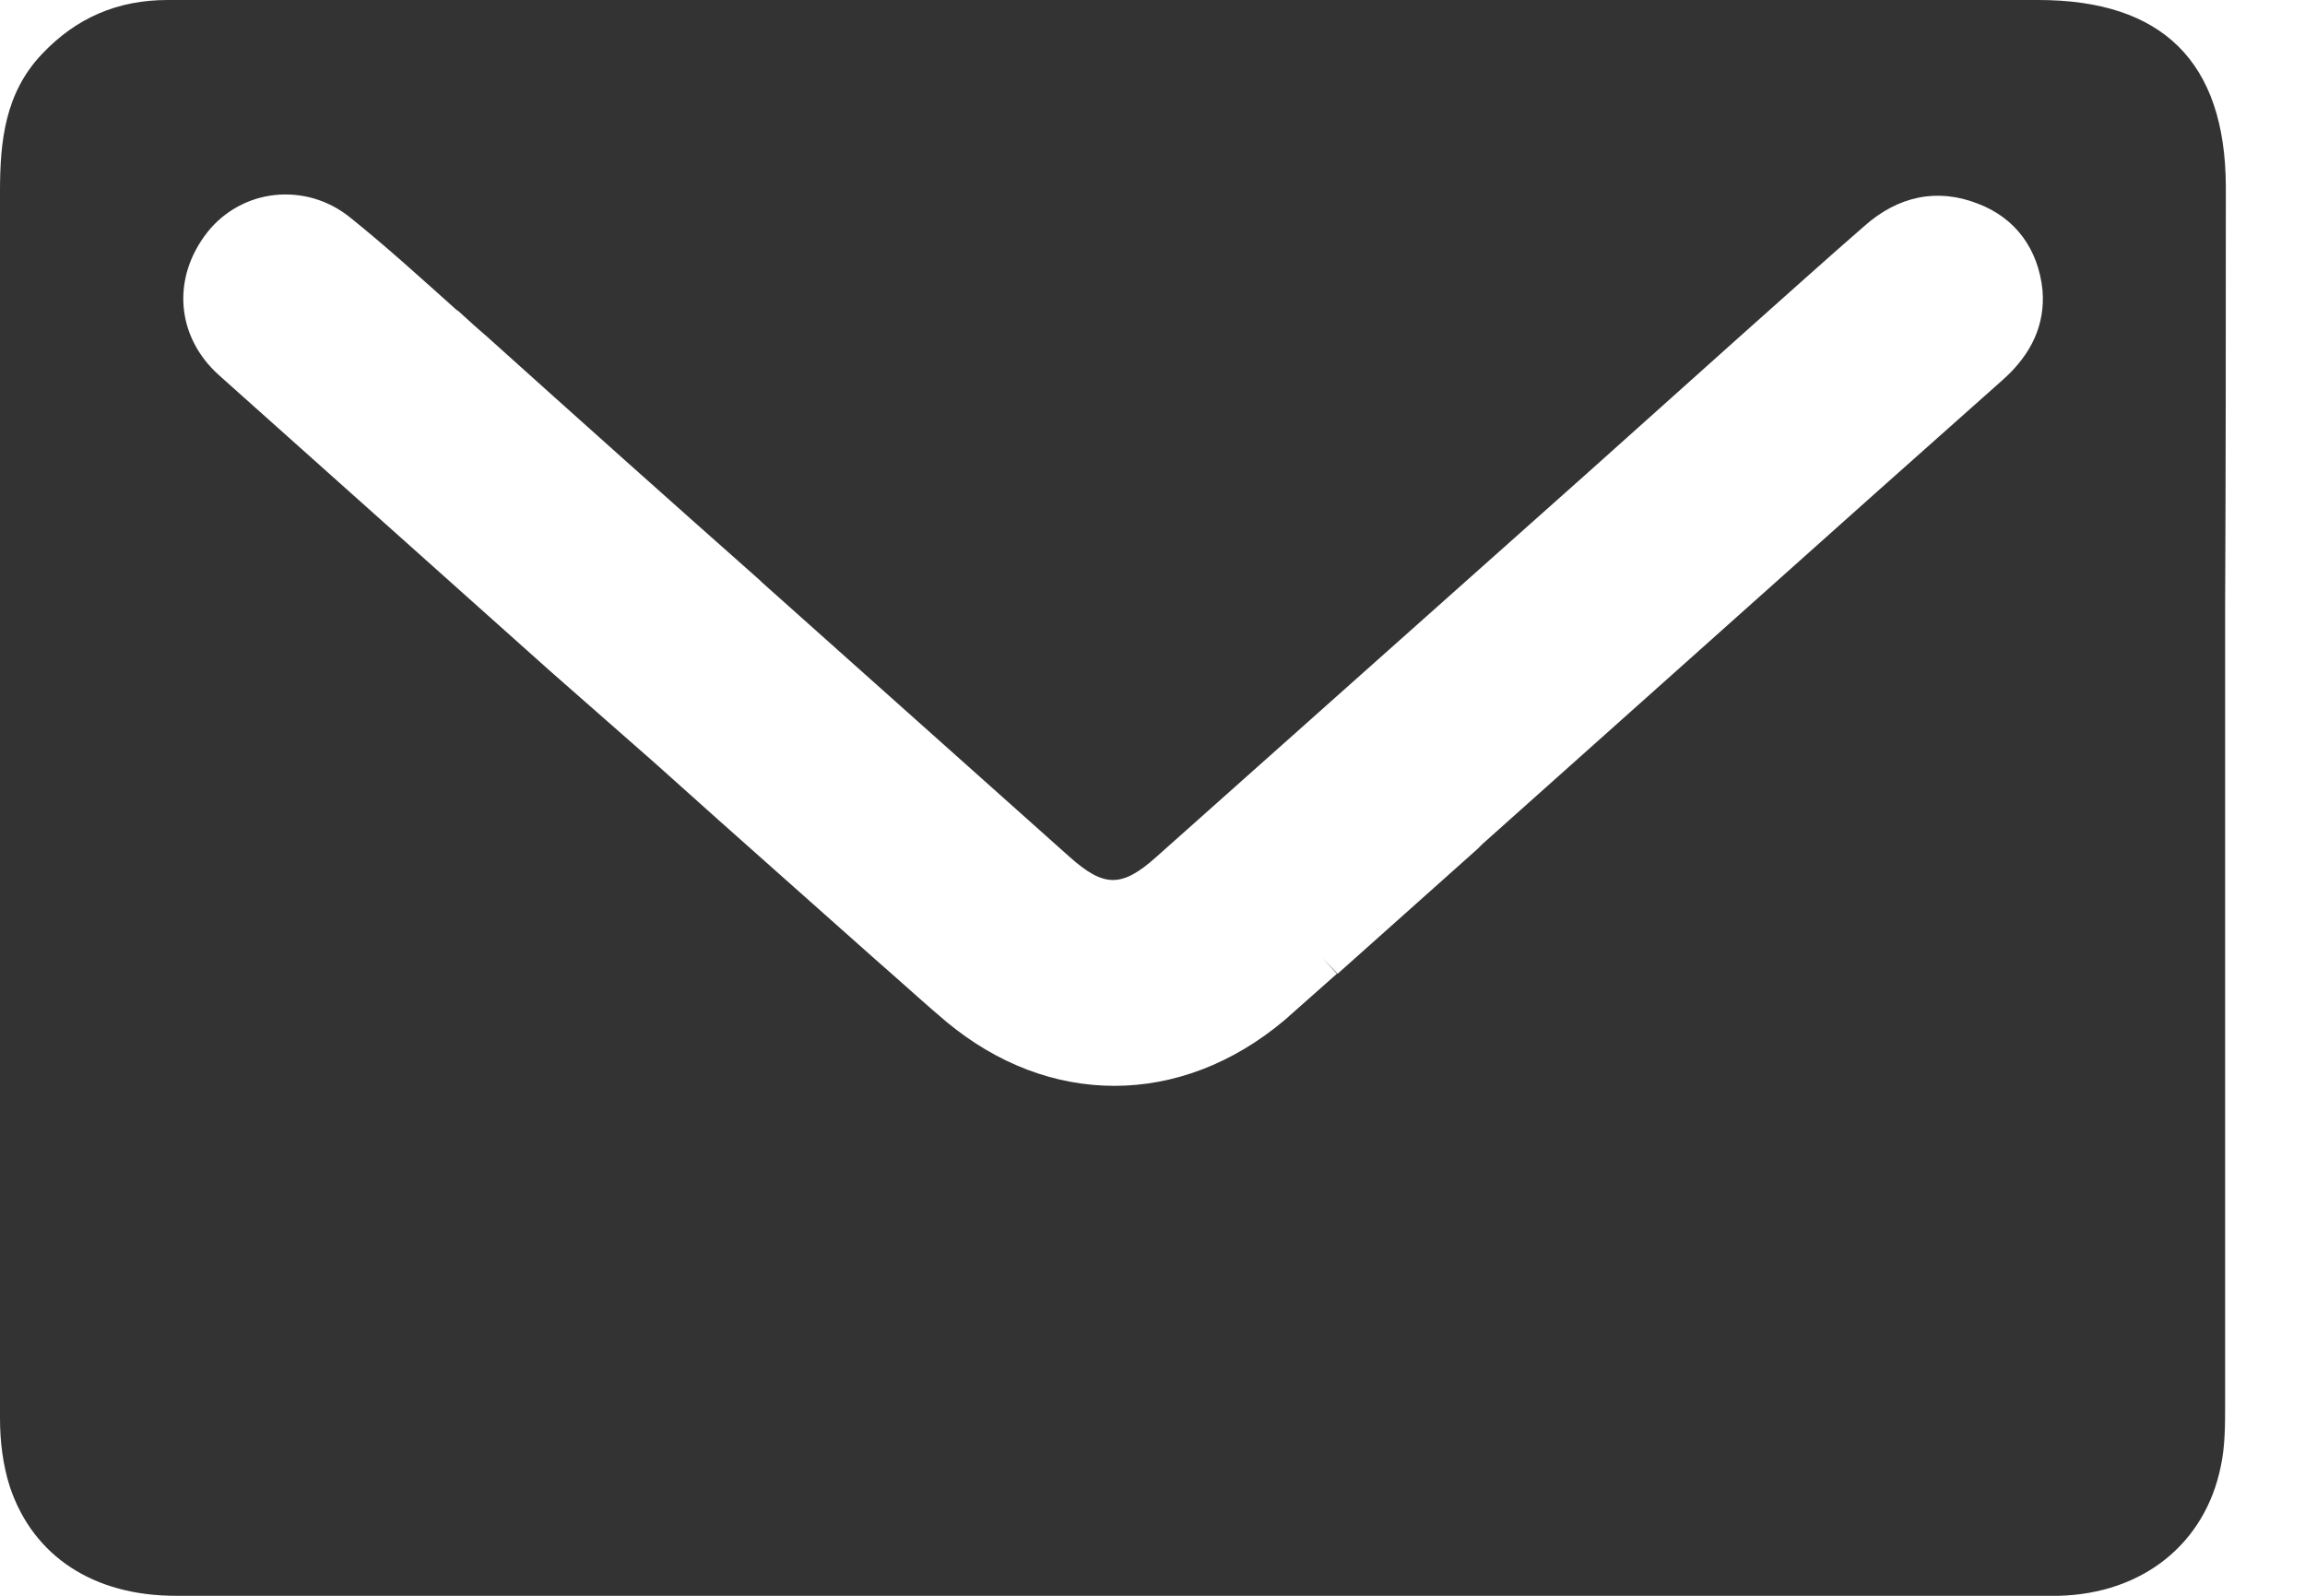
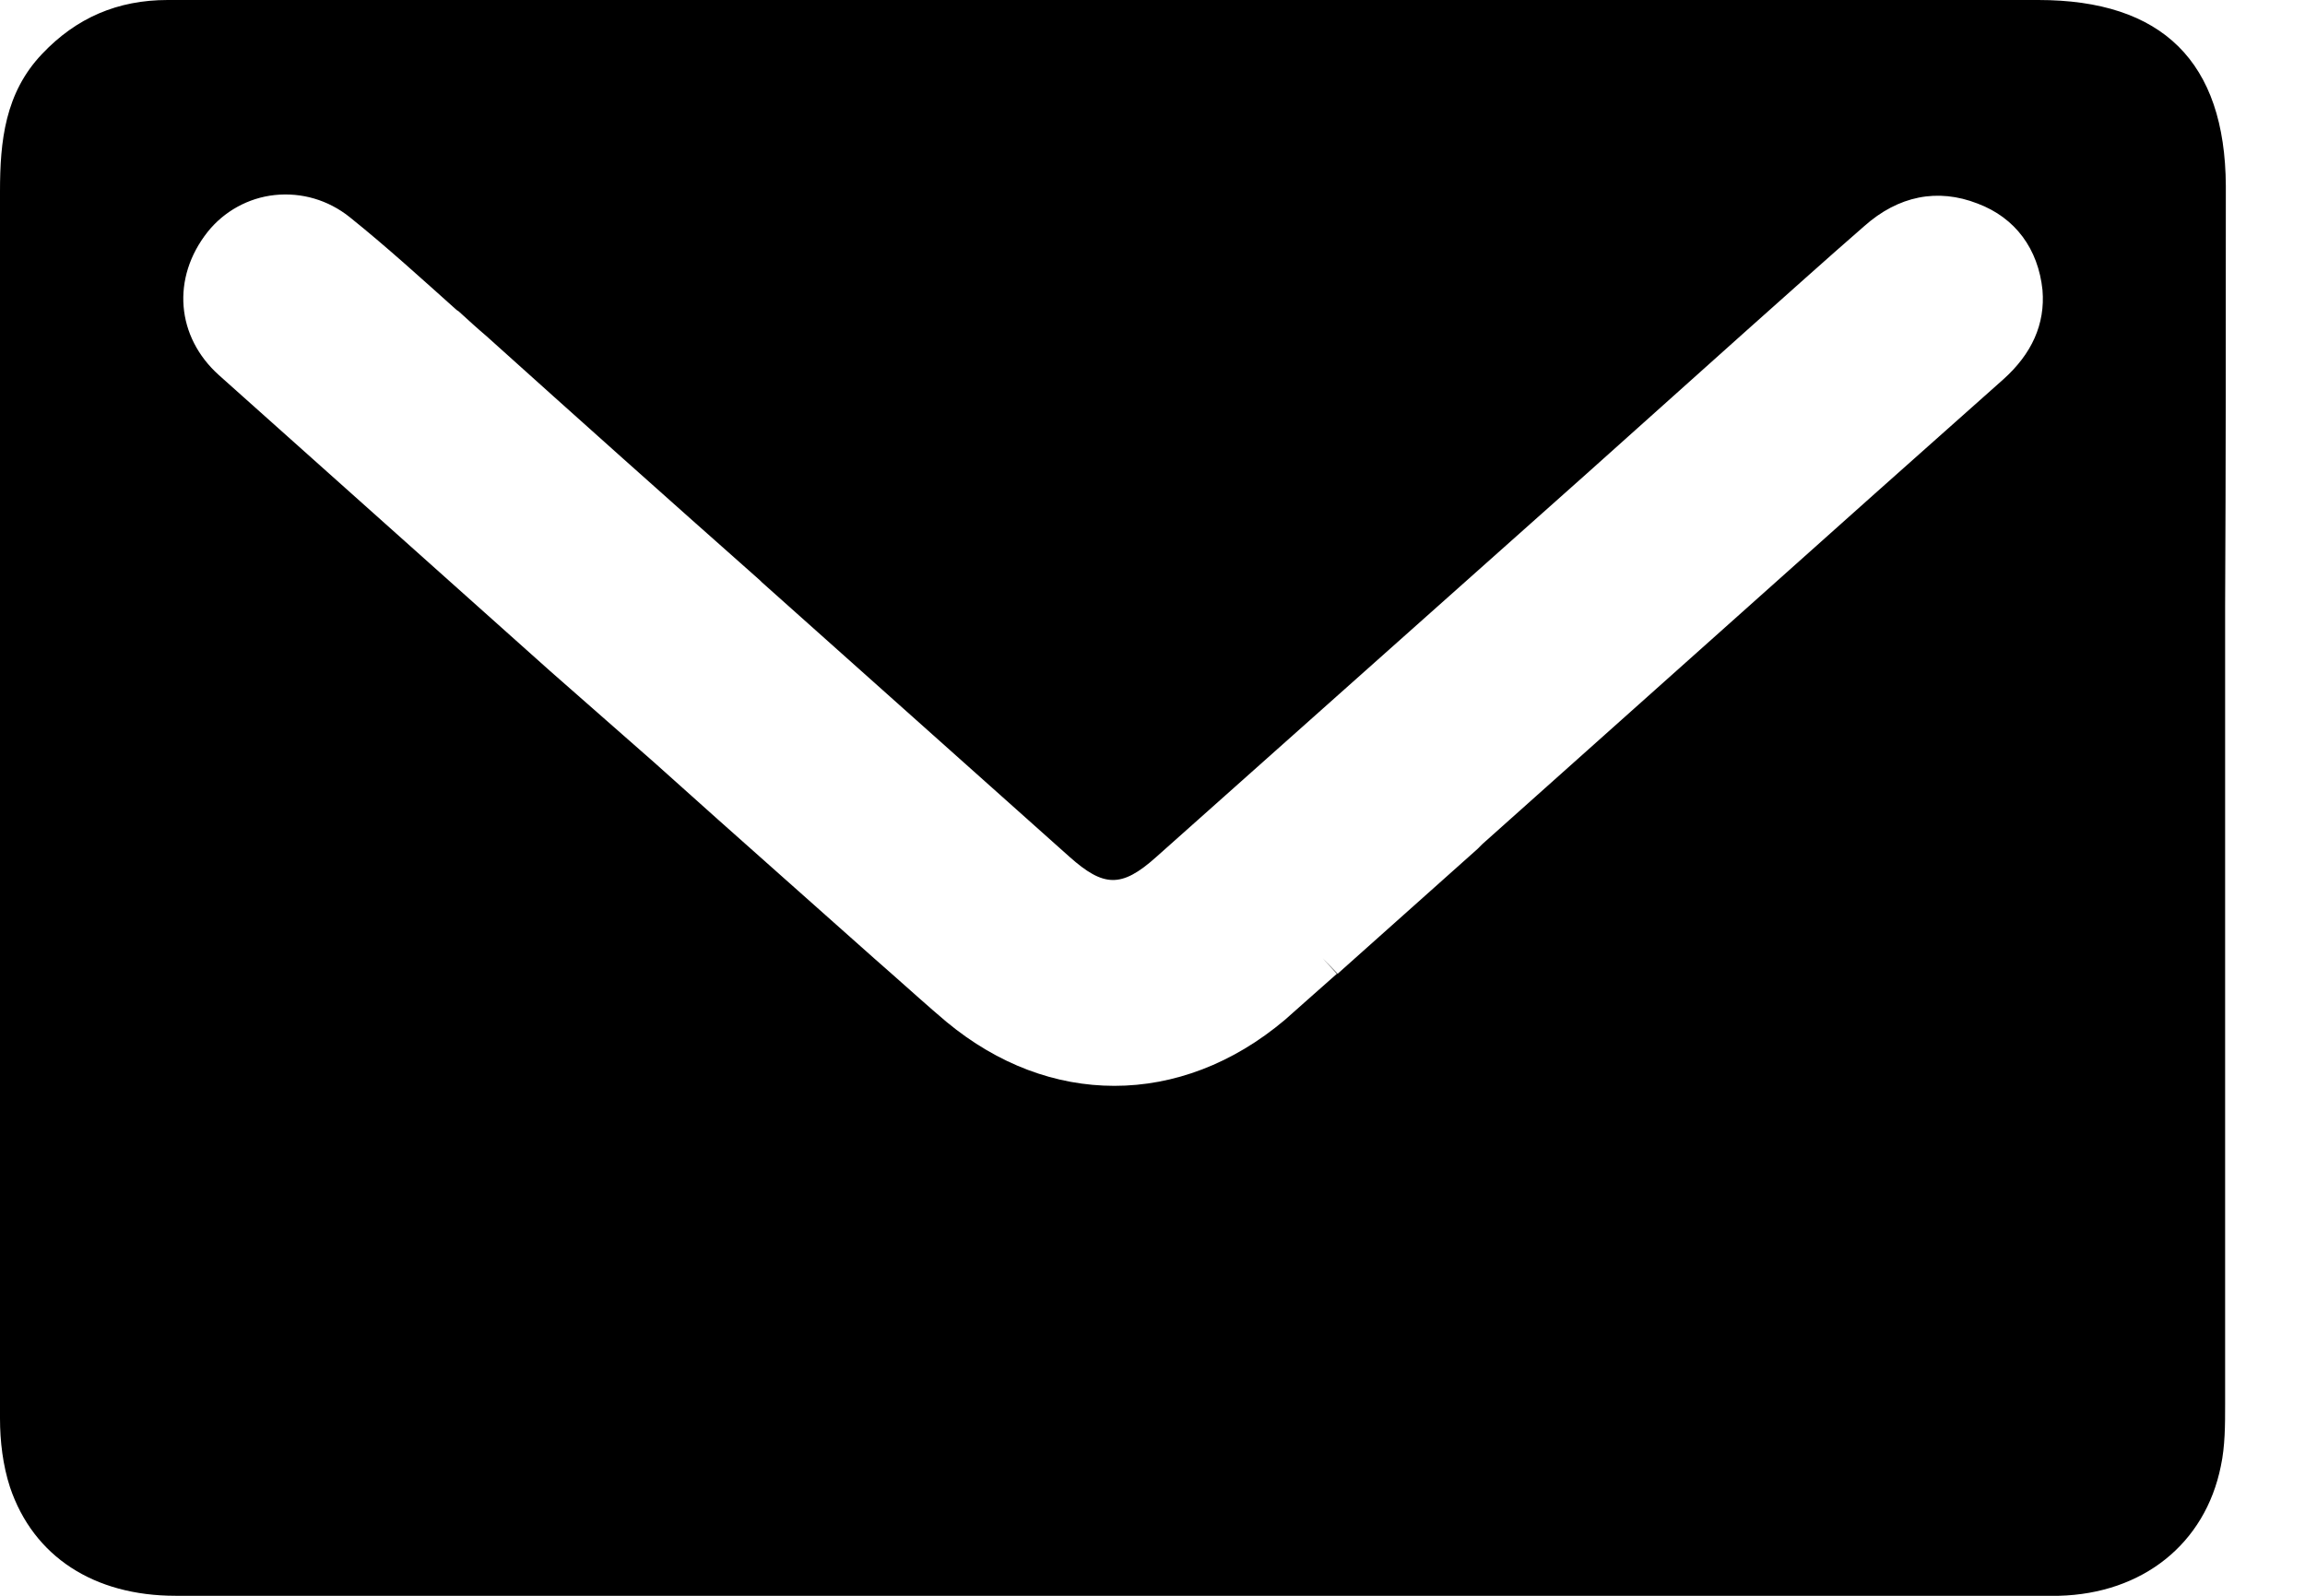
- <svg xmlns="http://www.w3.org/2000/svg" width="26" height="18" viewBox="0 0 26 18" fill="none">
-   <path d="M25.107 2.096C25.099 0.696 24.391 0 22.991 0C19.522 0 16.054 0 12.578 0C9.013 0 5.448 0 1.891 0C1.328 0 0.861 0.2 0.475 0.608C0.056 1.048 0 1.592 0 2.16C0 6.776 0 11.384 0 16C0 16.256 0.032 16.528 0.113 16.776C0.378 17.56 1.062 18 1.98 18C9.021 18 16.062 18 23.103 18C23.143 18 23.184 18 23.224 18C24.166 17.976 24.874 17.416 25.051 16.536C25.099 16.312 25.099 16.072 25.099 15.84C25.099 12.84 25.099 9.84 25.099 6.84C25.107 5.256 25.107 3.68 25.107 2.096ZM22.596 4.28C22.113 4.712 21.631 5.136 21.148 5.568L19.643 6.912C18.669 7.784 17.696 8.648 16.722 9.52C16.706 9.536 16.69 9.552 16.674 9.568L16.666 9.576L15.088 10.984L14.919 10.808L15.08 10.984C14.887 11.152 14.694 11.328 14.493 11.504C13.905 12 13.238 12.248 12.57 12.248C11.91 12.248 11.258 12.008 10.678 11.528C10.469 11.352 10.276 11.176 10.067 10.992C9.995 10.928 9.93 10.872 9.858 10.808L8.103 9.248C7.862 9.032 7.621 8.816 7.379 8.6L6.204 7.568C4.957 6.456 3.718 5.344 2.47 4.232C1.988 3.8 1.931 3.136 2.342 2.616C2.527 2.384 2.8 2.232 3.098 2.2C3.404 2.168 3.702 2.256 3.943 2.448C4.362 2.784 4.756 3.144 5.15 3.496L5.174 3.512C5.279 3.608 5.384 3.704 5.488 3.792C6.51 4.712 7.54 5.632 8.57 6.544L8.594 6.568C9.753 7.6 10.904 8.632 12.063 9.664C12.449 10.008 12.65 10.016 13.036 9.672C14.662 8.224 16.279 6.784 17.905 5.336L19.683 3.744C20.134 3.344 20.576 2.944 21.027 2.552C21.413 2.208 21.856 2.12 22.307 2.296C22.733 2.456 22.991 2.808 23.039 3.272C23.071 3.656 22.918 3.992 22.596 4.28Z" fill="#333333" />
+ <svg xmlns="http://www.w3.org/2000/svg" width="26" height="18" viewBox="0 0 26 18">
+   <path d="M25.107 2.096C25.099 0.696 24.391 0 22.991 0C19.522 0 16.054 0 12.578 0C9.013 0 5.448 0 1.891 0C1.328 0 0.861 0.2 0.475 0.608C0.056 1.048 0 1.592 0 2.16C0 6.776 0 11.384 0 16C0 16.256 0.032 16.528 0.113 16.776C0.378 17.56 1.062 18 1.98 18C9.021 18 16.062 18 23.103 18C23.143 18 23.184 18 23.224 18C24.166 17.976 24.874 17.416 25.051 16.536C25.099 16.312 25.099 16.072 25.099 15.84C25.099 12.84 25.099 9.84 25.099 6.84C25.107 5.256 25.107 3.68 25.107 2.096ZM22.596 4.28C22.113 4.712 21.631 5.136 21.148 5.568L19.643 6.912C18.669 7.784 17.696 8.648 16.722 9.52C16.706 9.536 16.69 9.552 16.674 9.568L16.666 9.576L15.088 10.984L14.919 10.808L15.08 10.984C14.887 11.152 14.694 11.328 14.493 11.504C13.905 12 13.238 12.248 12.57 12.248C11.91 12.248 11.258 12.008 10.678 11.528C10.469 11.352 10.276 11.176 10.067 10.992C9.995 10.928 9.93 10.872 9.858 10.808L8.103 9.248C7.862 9.032 7.621 8.816 7.379 8.6L6.204 7.568C4.957 6.456 3.718 5.344 2.47 4.232C1.988 3.8 1.931 3.136 2.342 2.616C2.527 2.384 2.8 2.232 3.098 2.2C3.404 2.168 3.702 2.256 3.943 2.448C4.362 2.784 4.756 3.144 5.15 3.496L5.174 3.512C5.279 3.608 5.384 3.704 5.488 3.792C6.51 4.712 7.54 5.632 8.57 6.544L8.594 6.568C9.753 7.6 10.904 8.632 12.063 9.664C12.449 10.008 12.65 10.016 13.036 9.672C14.662 8.224 16.279 6.784 17.905 5.336L19.683 3.744C20.134 3.344 20.576 2.944 21.027 2.552C21.413 2.208 21.856 2.12 22.307 2.296C22.733 2.456 22.991 2.808 23.039 3.272C23.071 3.656 22.918 3.992 22.596 4.28Z" />
</svg>
